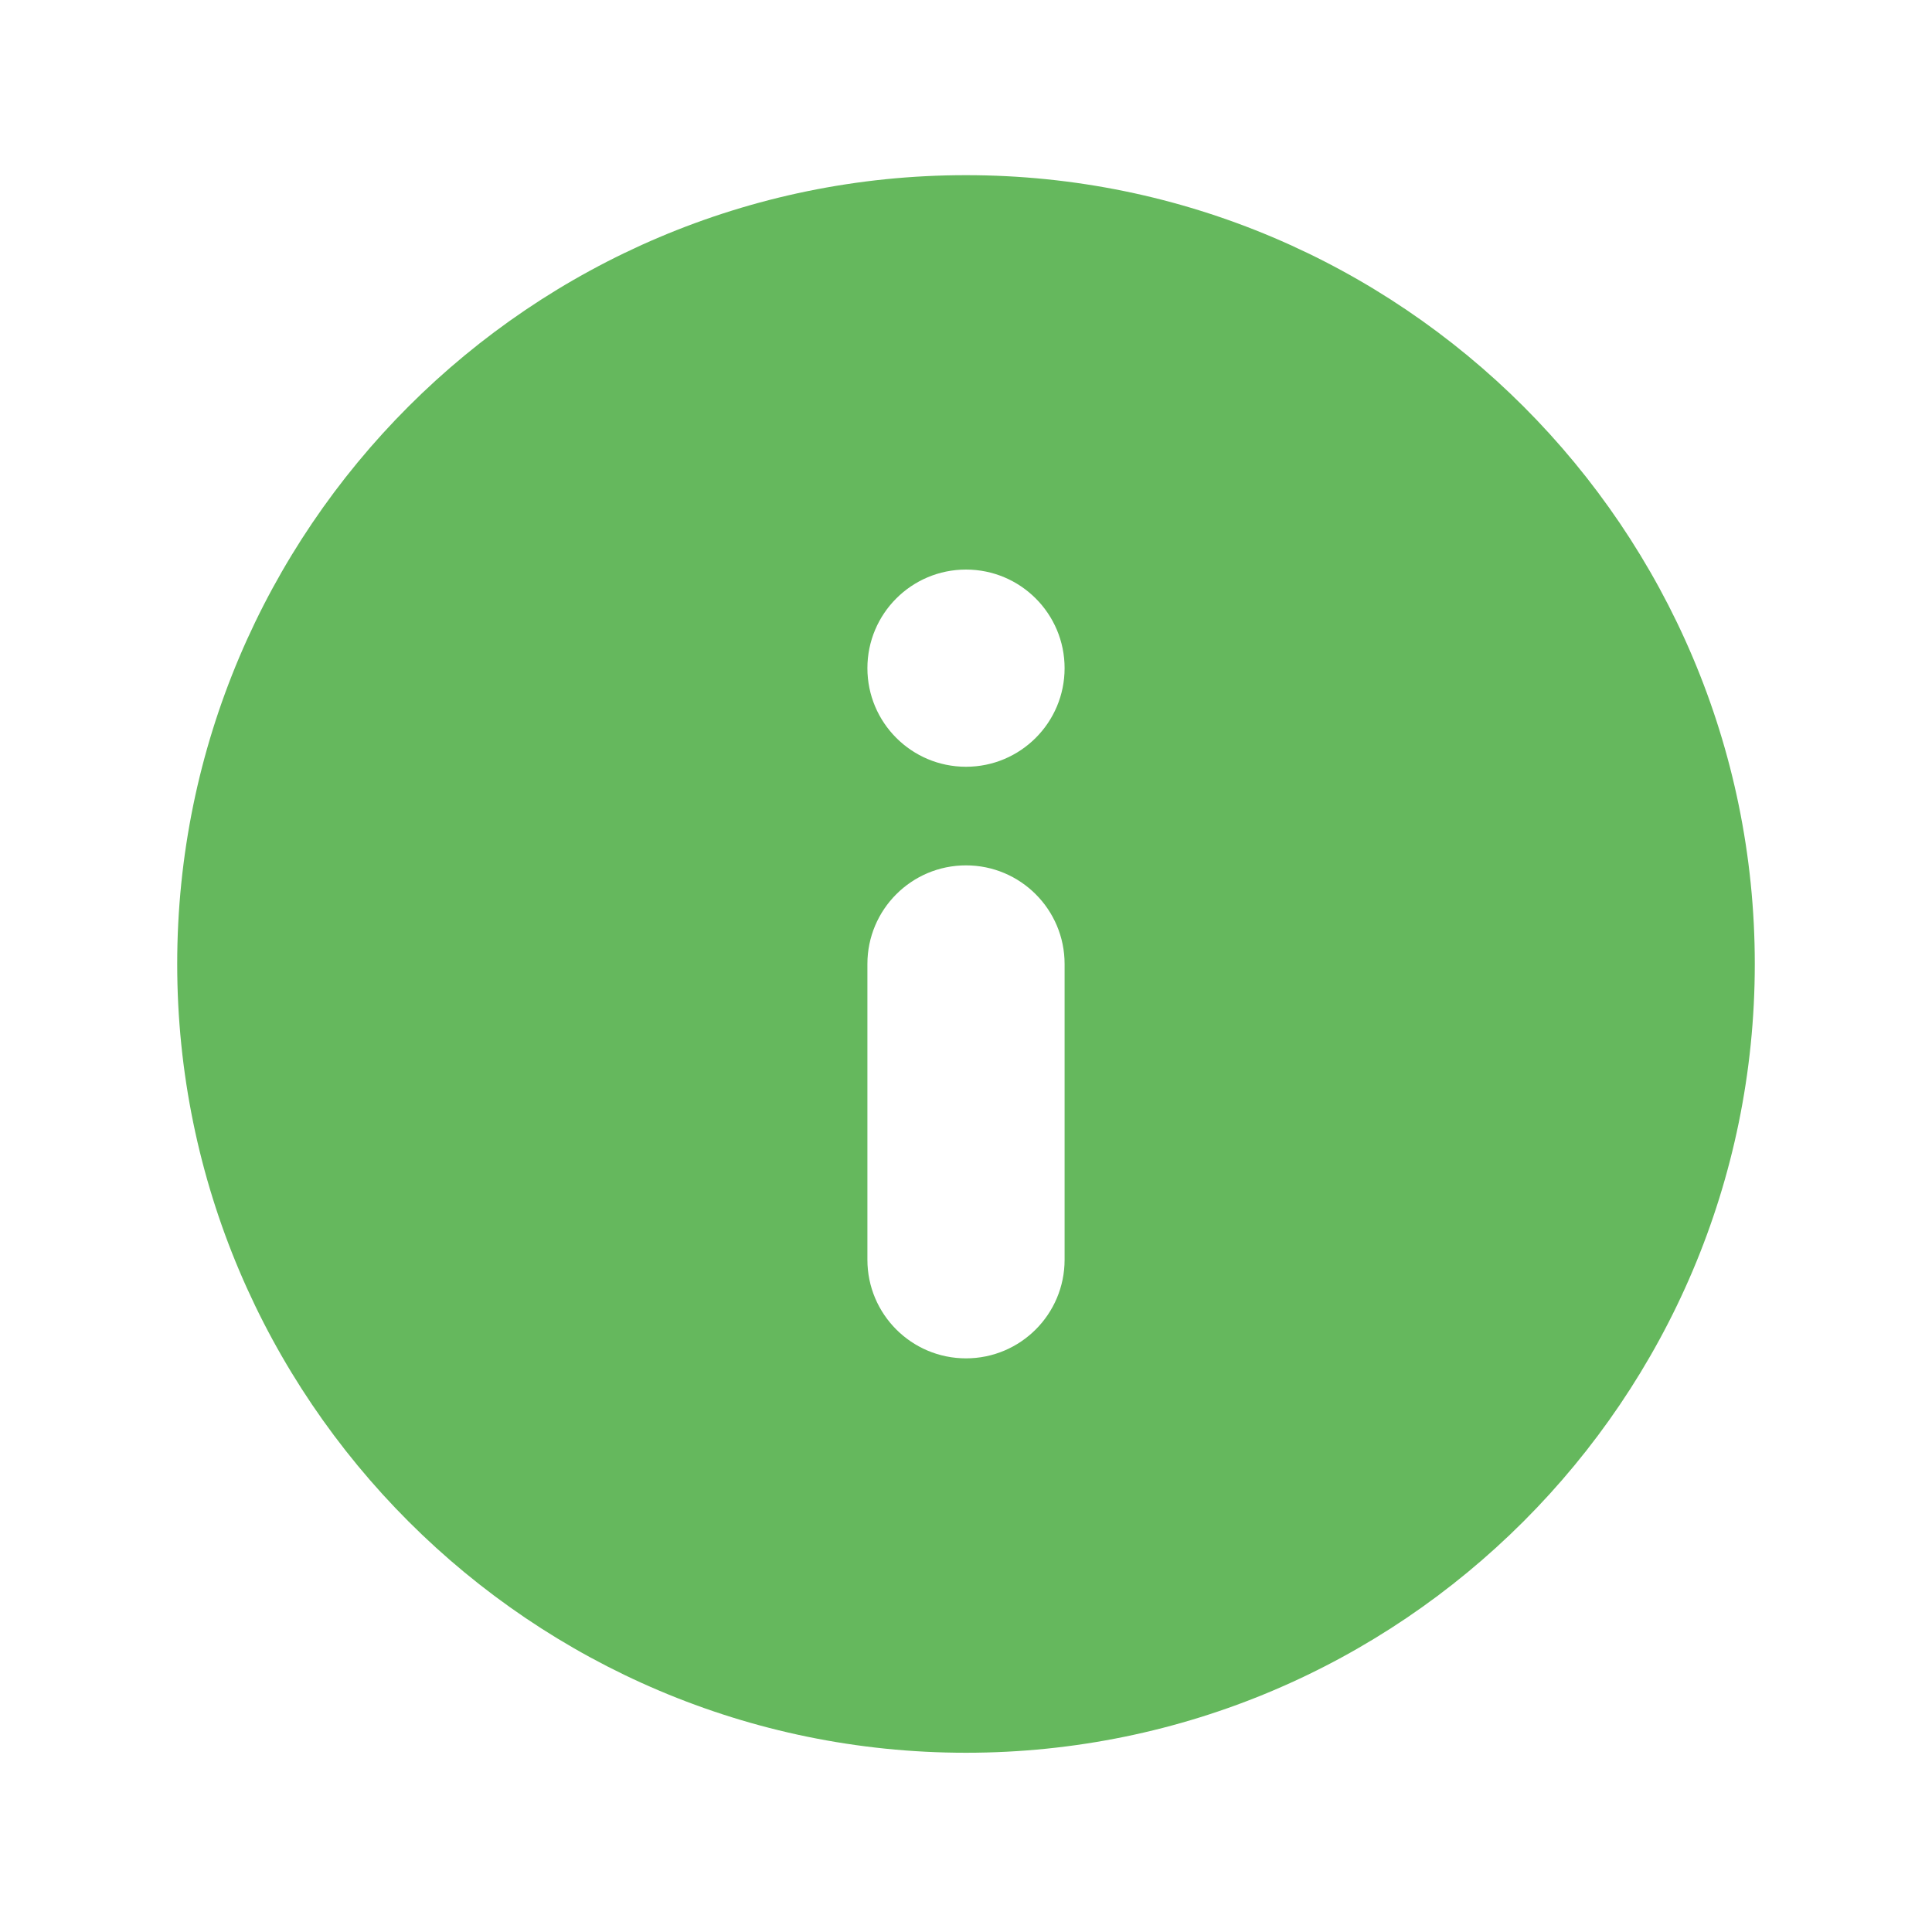
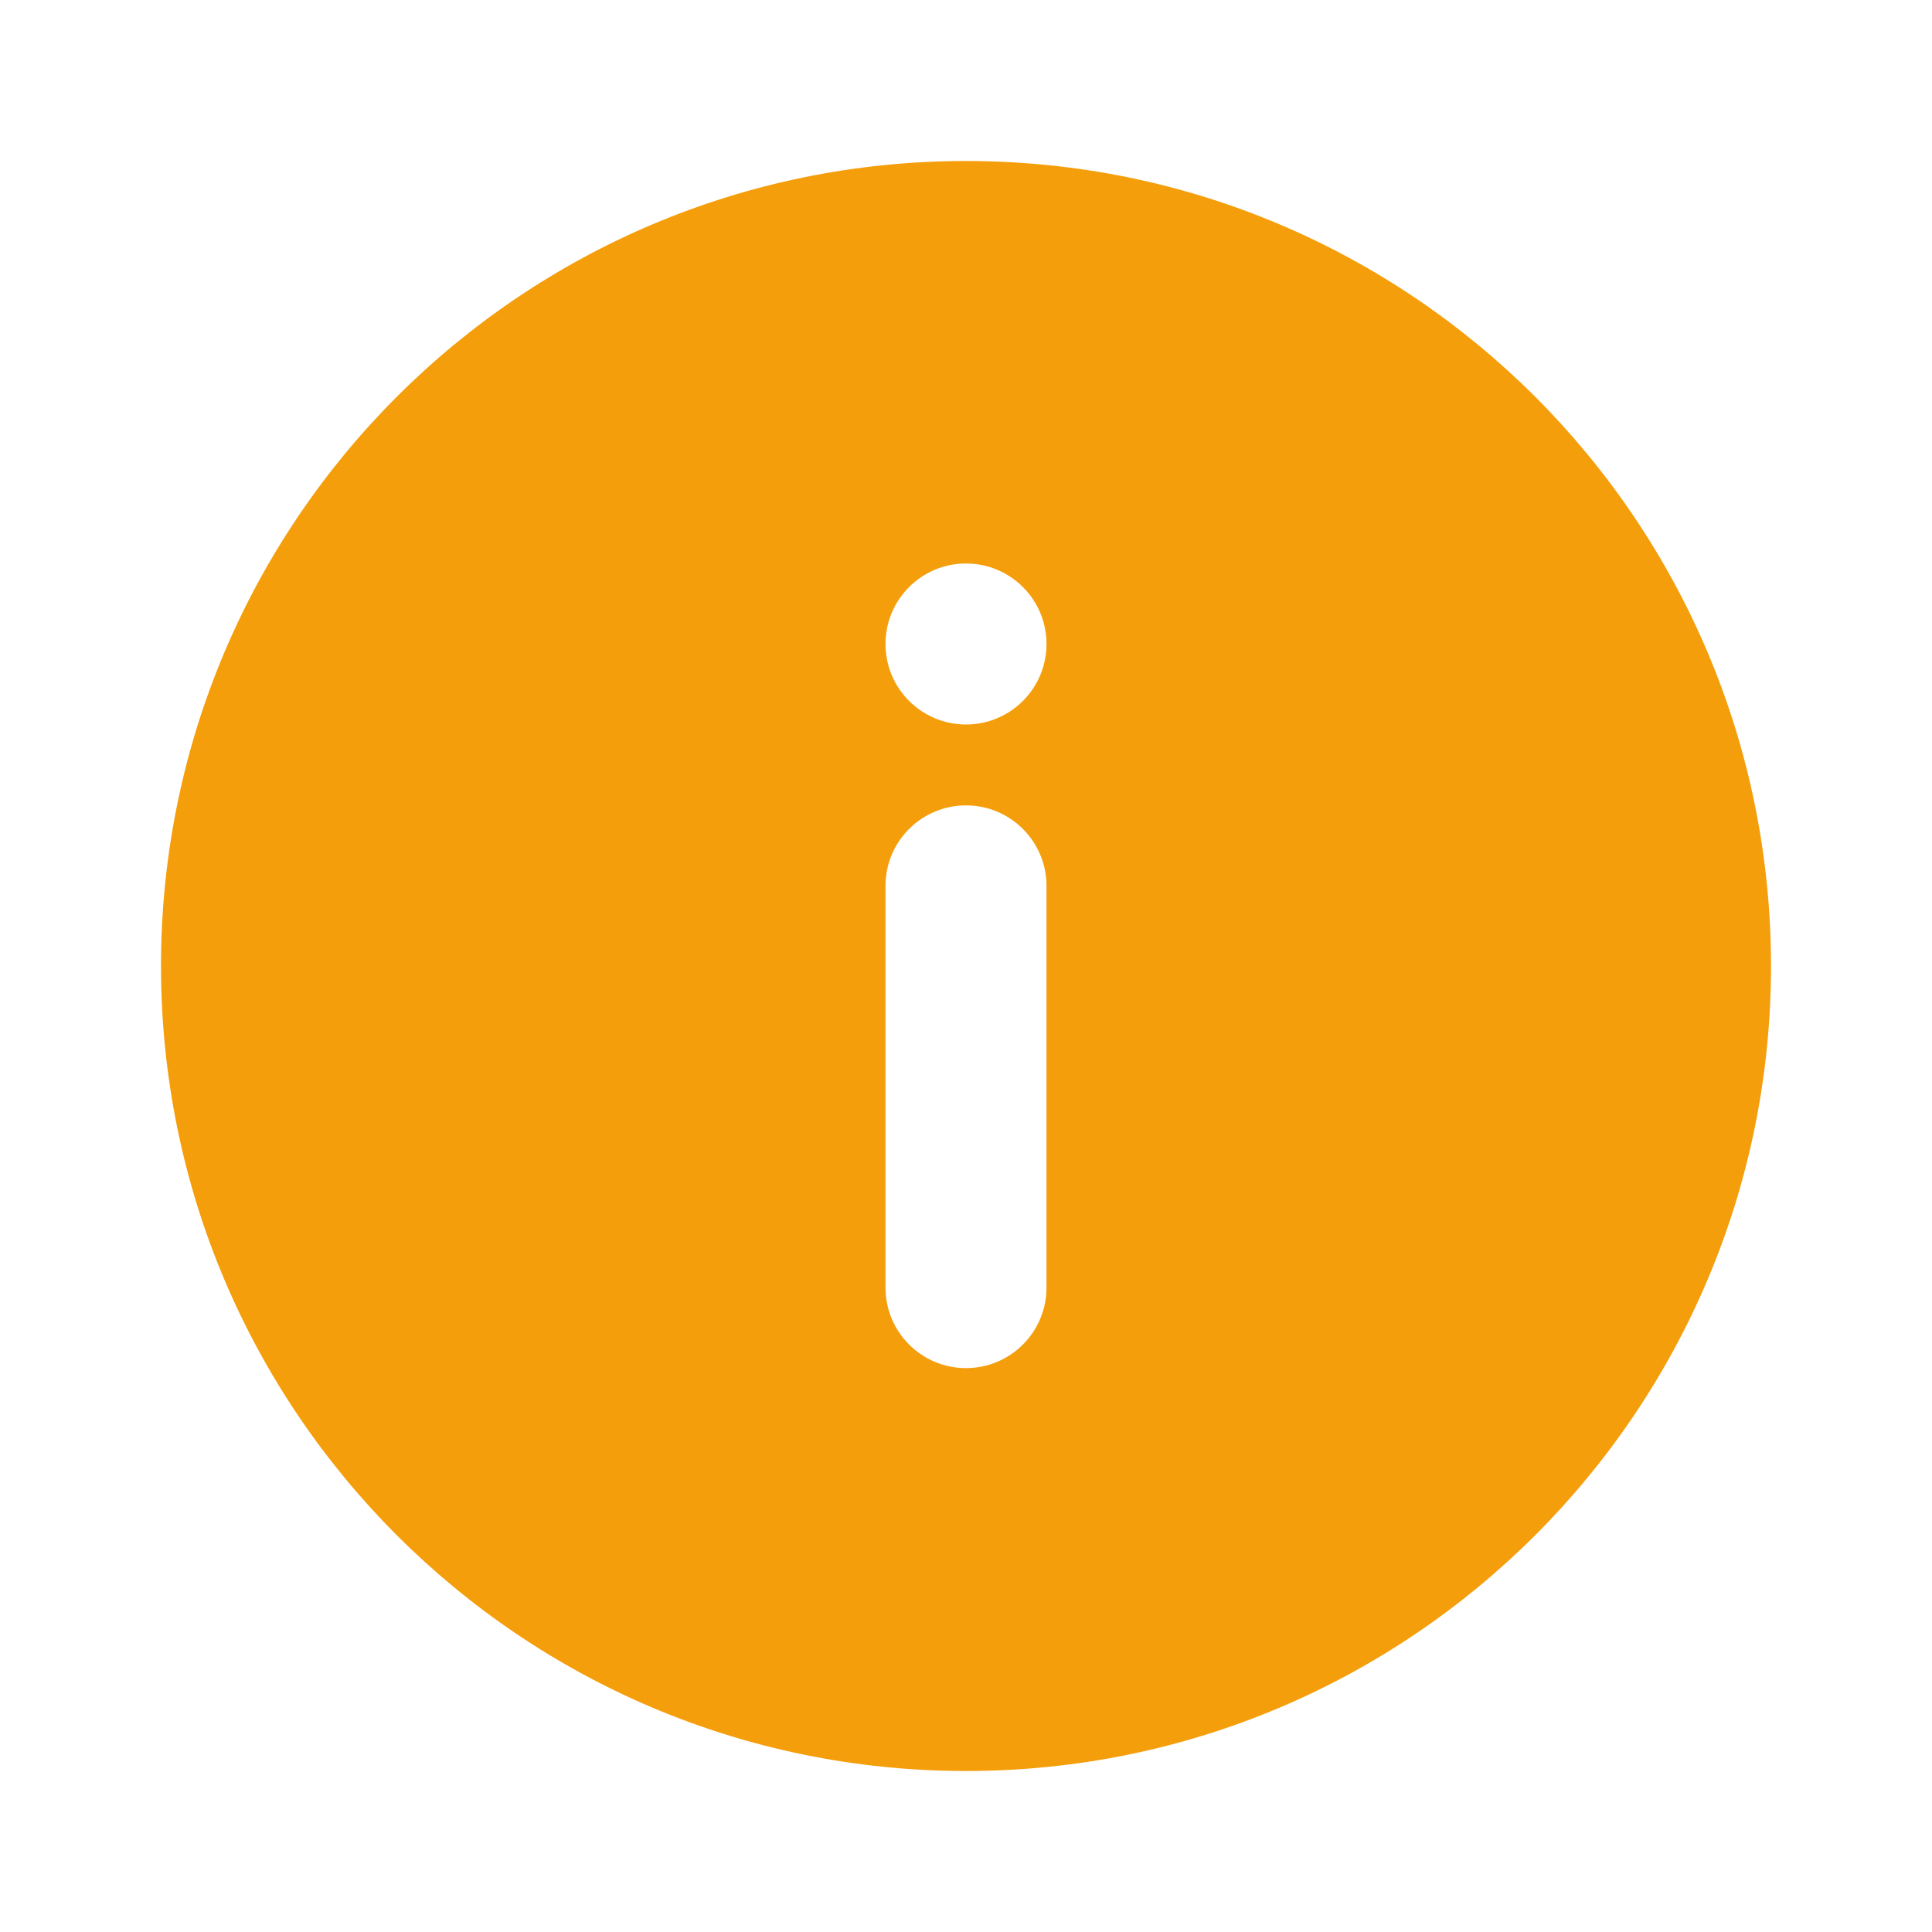
- <svg xmlns="http://www.w3.org/2000/svg" t="1753156979626" class="icon" viewBox="0 0 1024 1024" version="1.1" p-id="9698" width="32" height="32">
-   <path d="M512.001 928.997c230.524 0 418.076-187.552 418.075-418.077 0-230.527-187.552-418.077-418.075-418.077s-418.077 187.55-418.077 418.077c0 230.525 187.552 418.077 418.077 418.077zM512 301.88c28.86 0 52.26 23.399 52.26 52.263 0 28.858-23.399 52.257-52.26 52.257s-52.26-23.399-52.26-52.257c0-28.863 23.399-52.263 52.26-52.263zM459.74 510.922c0-28.86 23.399-52.26 52.26-52.26s52.26 23.399 52.26 52.26v156.775c0 28.86-23.399 52.26-52.26 52.26s-52.26-23.399-52.26-52.26v-156.775z" fill="#65b85d" p-id="9699" />
+ <svg xmlns="http://www.w3.org/2000/svg" t="1768294566346" class="icon" viewBox="0 0 1024 1024" version="1.1" p-id="3318" width="48" height="48">
+   <path d="M512 85.333a426.667 426.667 0 1 0 426.667 426.667A426.667 426.667 0 0 0 512 85.333z m42.667 597.333a42.667 42.667 0 0 1-85.333 0v-213.333a42.667 42.667 0 0 1 85.333 0z m-42.667-298.667a42.667 42.667 0 1 1 42.667-42.667 42.667 42.667 0 0 1-42.667 42.667z" fill="#f59e0b" p-id="3319" />
</svg>
